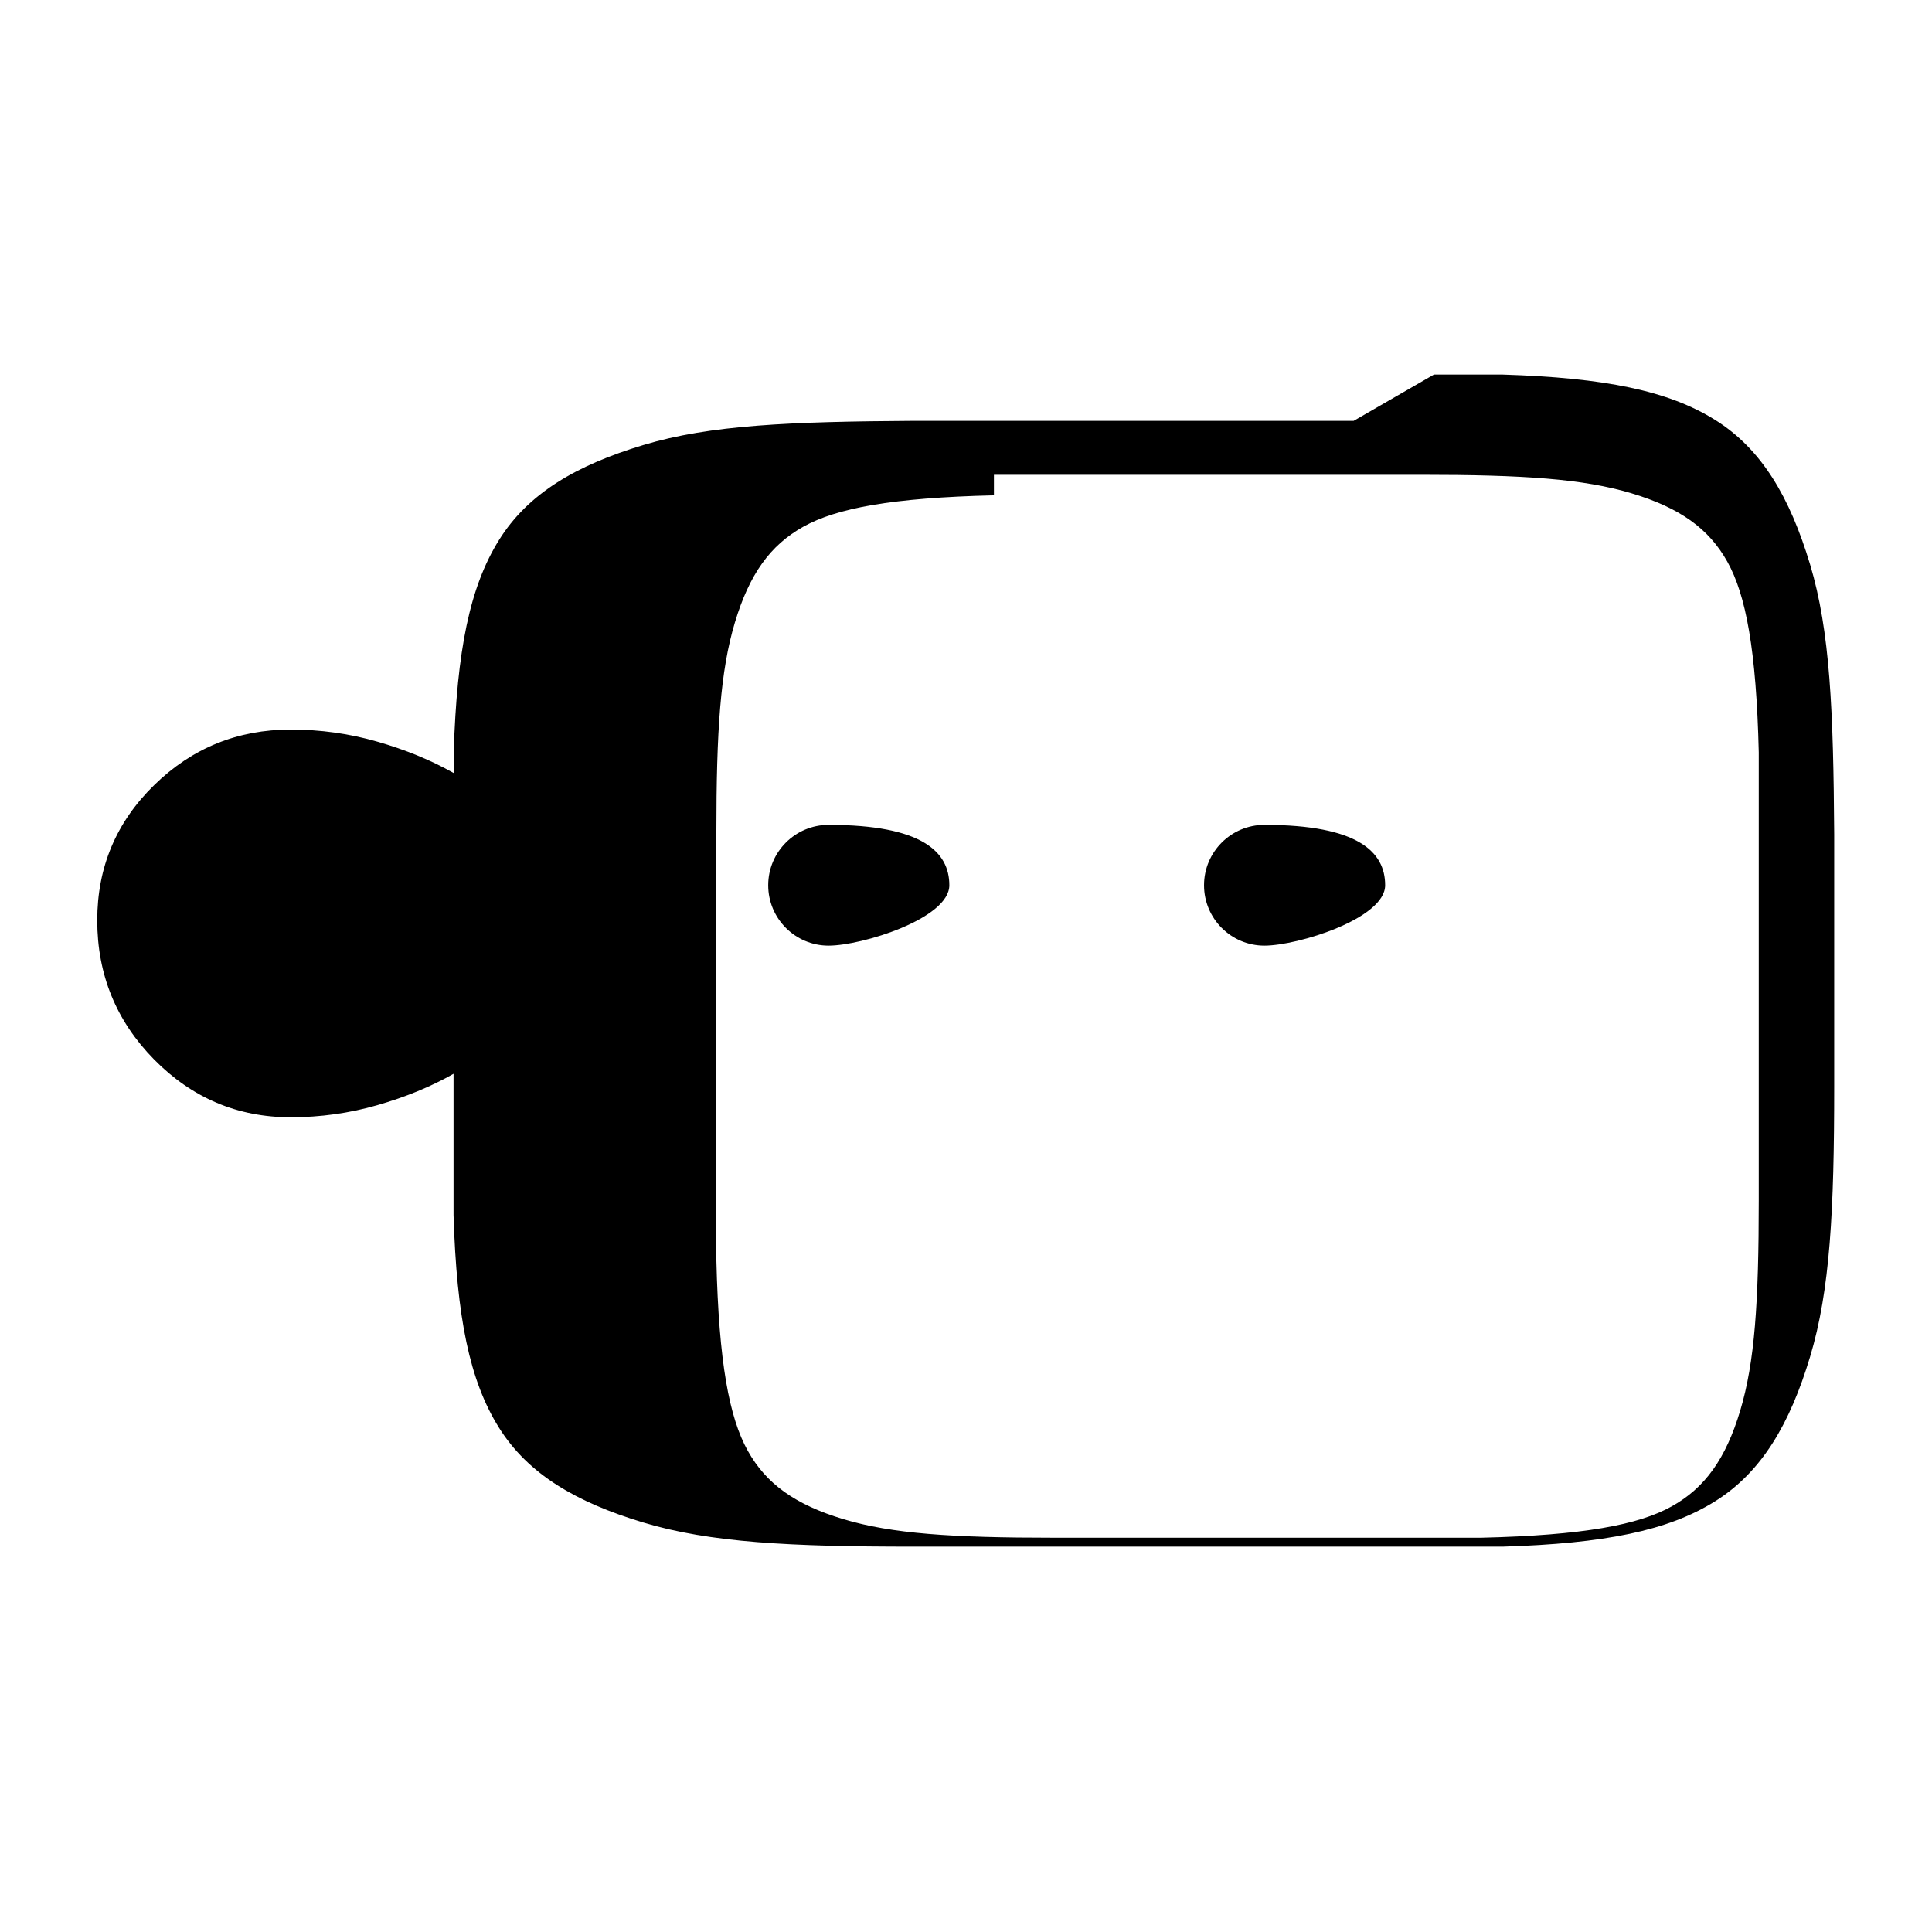
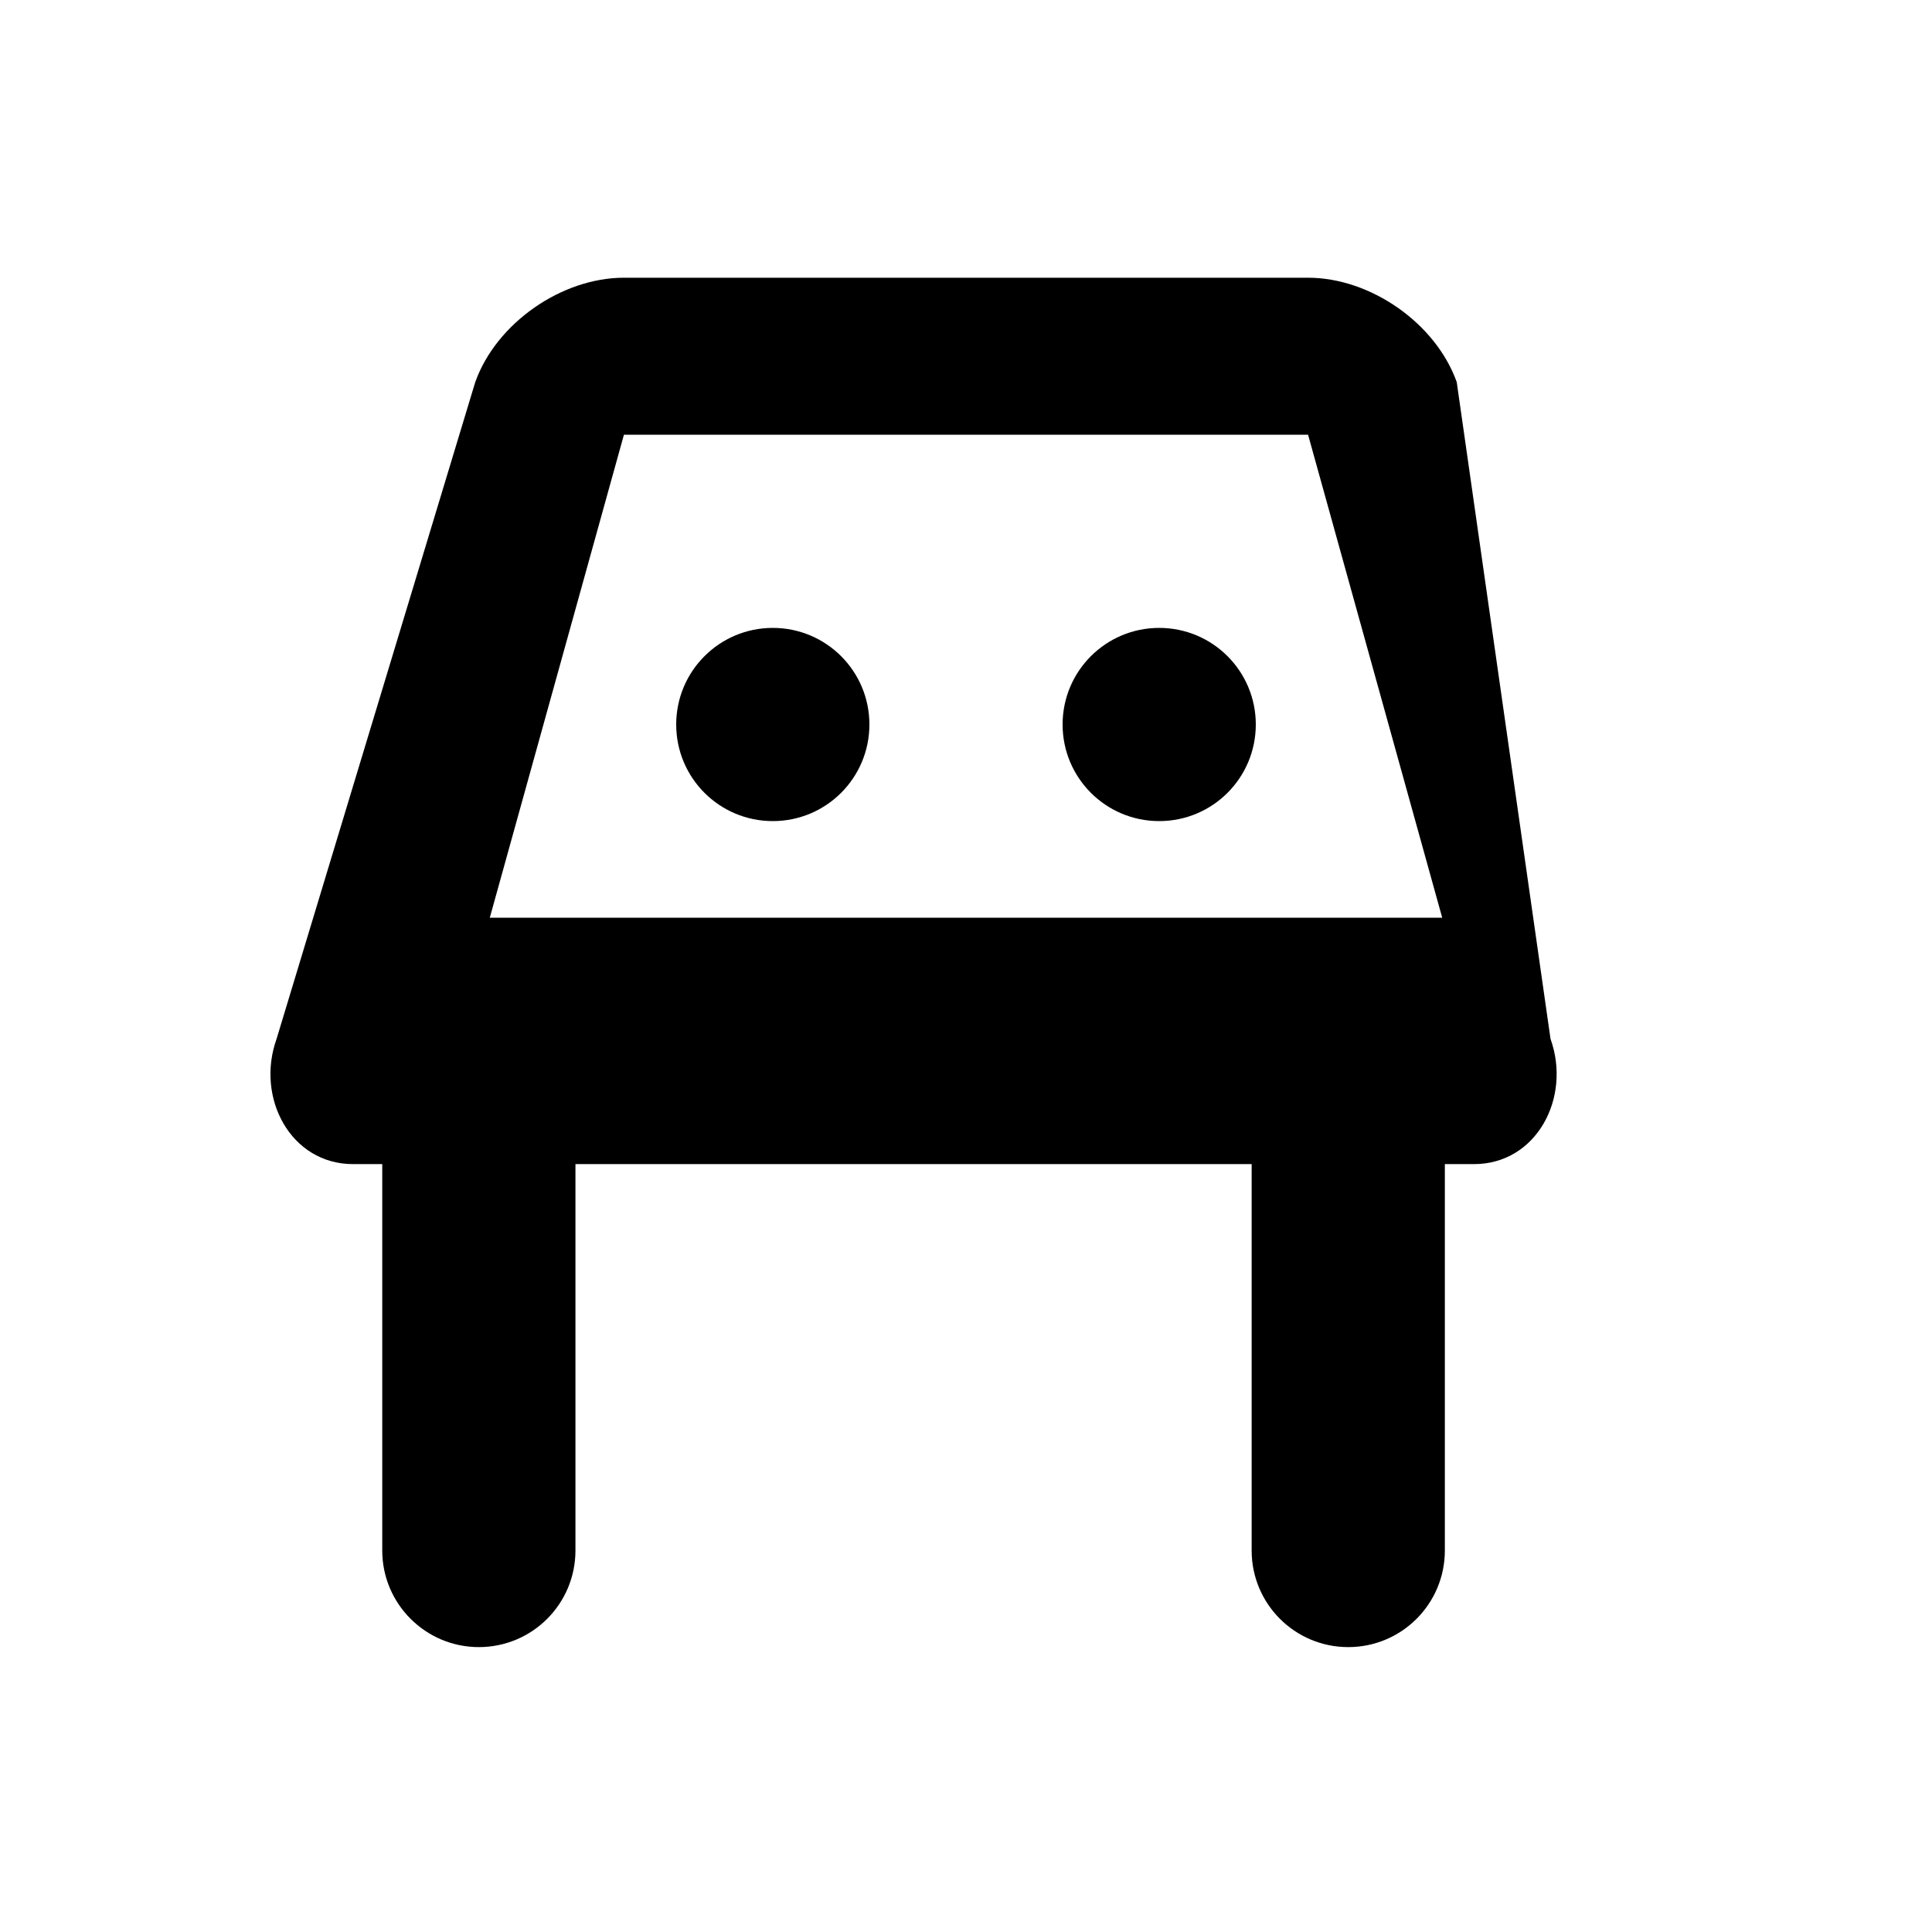
- <svg xmlns="http://www.w3.org/2000/svg" viewBox="0 0 24 24" fill="currentColor">
-   <path d="M17.813 4.653h.854c1.27.04 2.056.2 2.638.563.582.363.93.964 1.18 1.794.25.83.29 1.826.3 3.356V13.5c0 1.53-.05 2.527-.3 3.356-.25.83-.598 1.43-1.18 1.794-.582.364-1.368.524-2.638.563h-7.32c-1.53 0-2.527-.05-3.356-.3-.83-.25-1.43-.598-1.794-1.18-.364-.582-.524-1.368-.563-2.638v-1.756c-.28.16-.6.29-.948.39-.348.1-.707.15-1.075.15-.66 0-1.226-.24-1.697-.718-.47-.478-.706-1.054-.706-1.728 0-.66.236-1.22.707-1.68.47-.46 1.037-.69 1.696-.69.37 0 .73.05 1.075.15.35.1.667.23.95.39V9.346c.04-1.27.2-2.056.563-2.638.363-.582.964-.93 1.794-1.18.83-.25 1.826-.29 3.356-.3h5.467zm-5.466 1.5c-1.27.03-1.956.16-2.368.39-.412.23-.67.59-.85 1.19-.18.6-.23 1.34-.23 2.613v5.308c.03 1.27.16 1.956.39 2.368.23.412.59.67 1.19.85.6.18 1.34.23 2.613.23h5.308c1.27-.03 1.956-.16 2.368-.39.412-.23.67-.59.85-1.19.18-.6.23-1.34.23-2.613V9.346c-.03-1.27-.16-1.956-.39-2.368-.23-.412-.59-.67-1.19-.85-.6-.18-1.34-.23-2.613-.23H12.347zm-2.054 4.094c-.414 0-.75.336-.75.75s.336.75.75.75 1.5-.336 1.5-.75-.336-.75-1.5-.75zm5.414 0c-.414 0-.75.336-.75.75s.336.75.75.75 1.5-.336 1.5-.75-.336-.75-1.5-.75z" />
+ <svg xmlns="http://www.w3.org/2000/svg" viewBox="0 0 1024 1024" fill="currentColor">
+   <path d="M772.1 202.5c-11.2-31.3-45.8-55.3-78.8-55.3H330.7c-33 0-67.6 24-78.8 55.3L146.6 550.6c-11.2 31.3 7.5 66.4 40.5 66.4h15.5v204.8c0 28.3 23 51.2 51.2 51.2 28.3 0 51.2-22.9 51.2-51.2V617h358.4v204.8c0 28.3 22.9 51.2 51.2 51.2 28.3 0 51.2-22.9 51.2-51.2V617h15.5c33 0 51.7-35.1 40.5-66.4L772.1 202.5zM330.7 230.4h362.6l71.1 256H259.6l71.1-256zM460.8 384c0 28.3-22.9 51.2-51.2 51.2s-51.2-22.9-51.2-51.2 22.9-51.2 51.2-51.2 51.2 22.9 51.2 51.2zm204.8 0c0 28.3-22.9 51.2-51.2 51.2s-51.2-22.9-51.2-51.2 22.9-51.2 51.2-51.2 51.2 22.9 51.2 51.2z" />
</svg>
